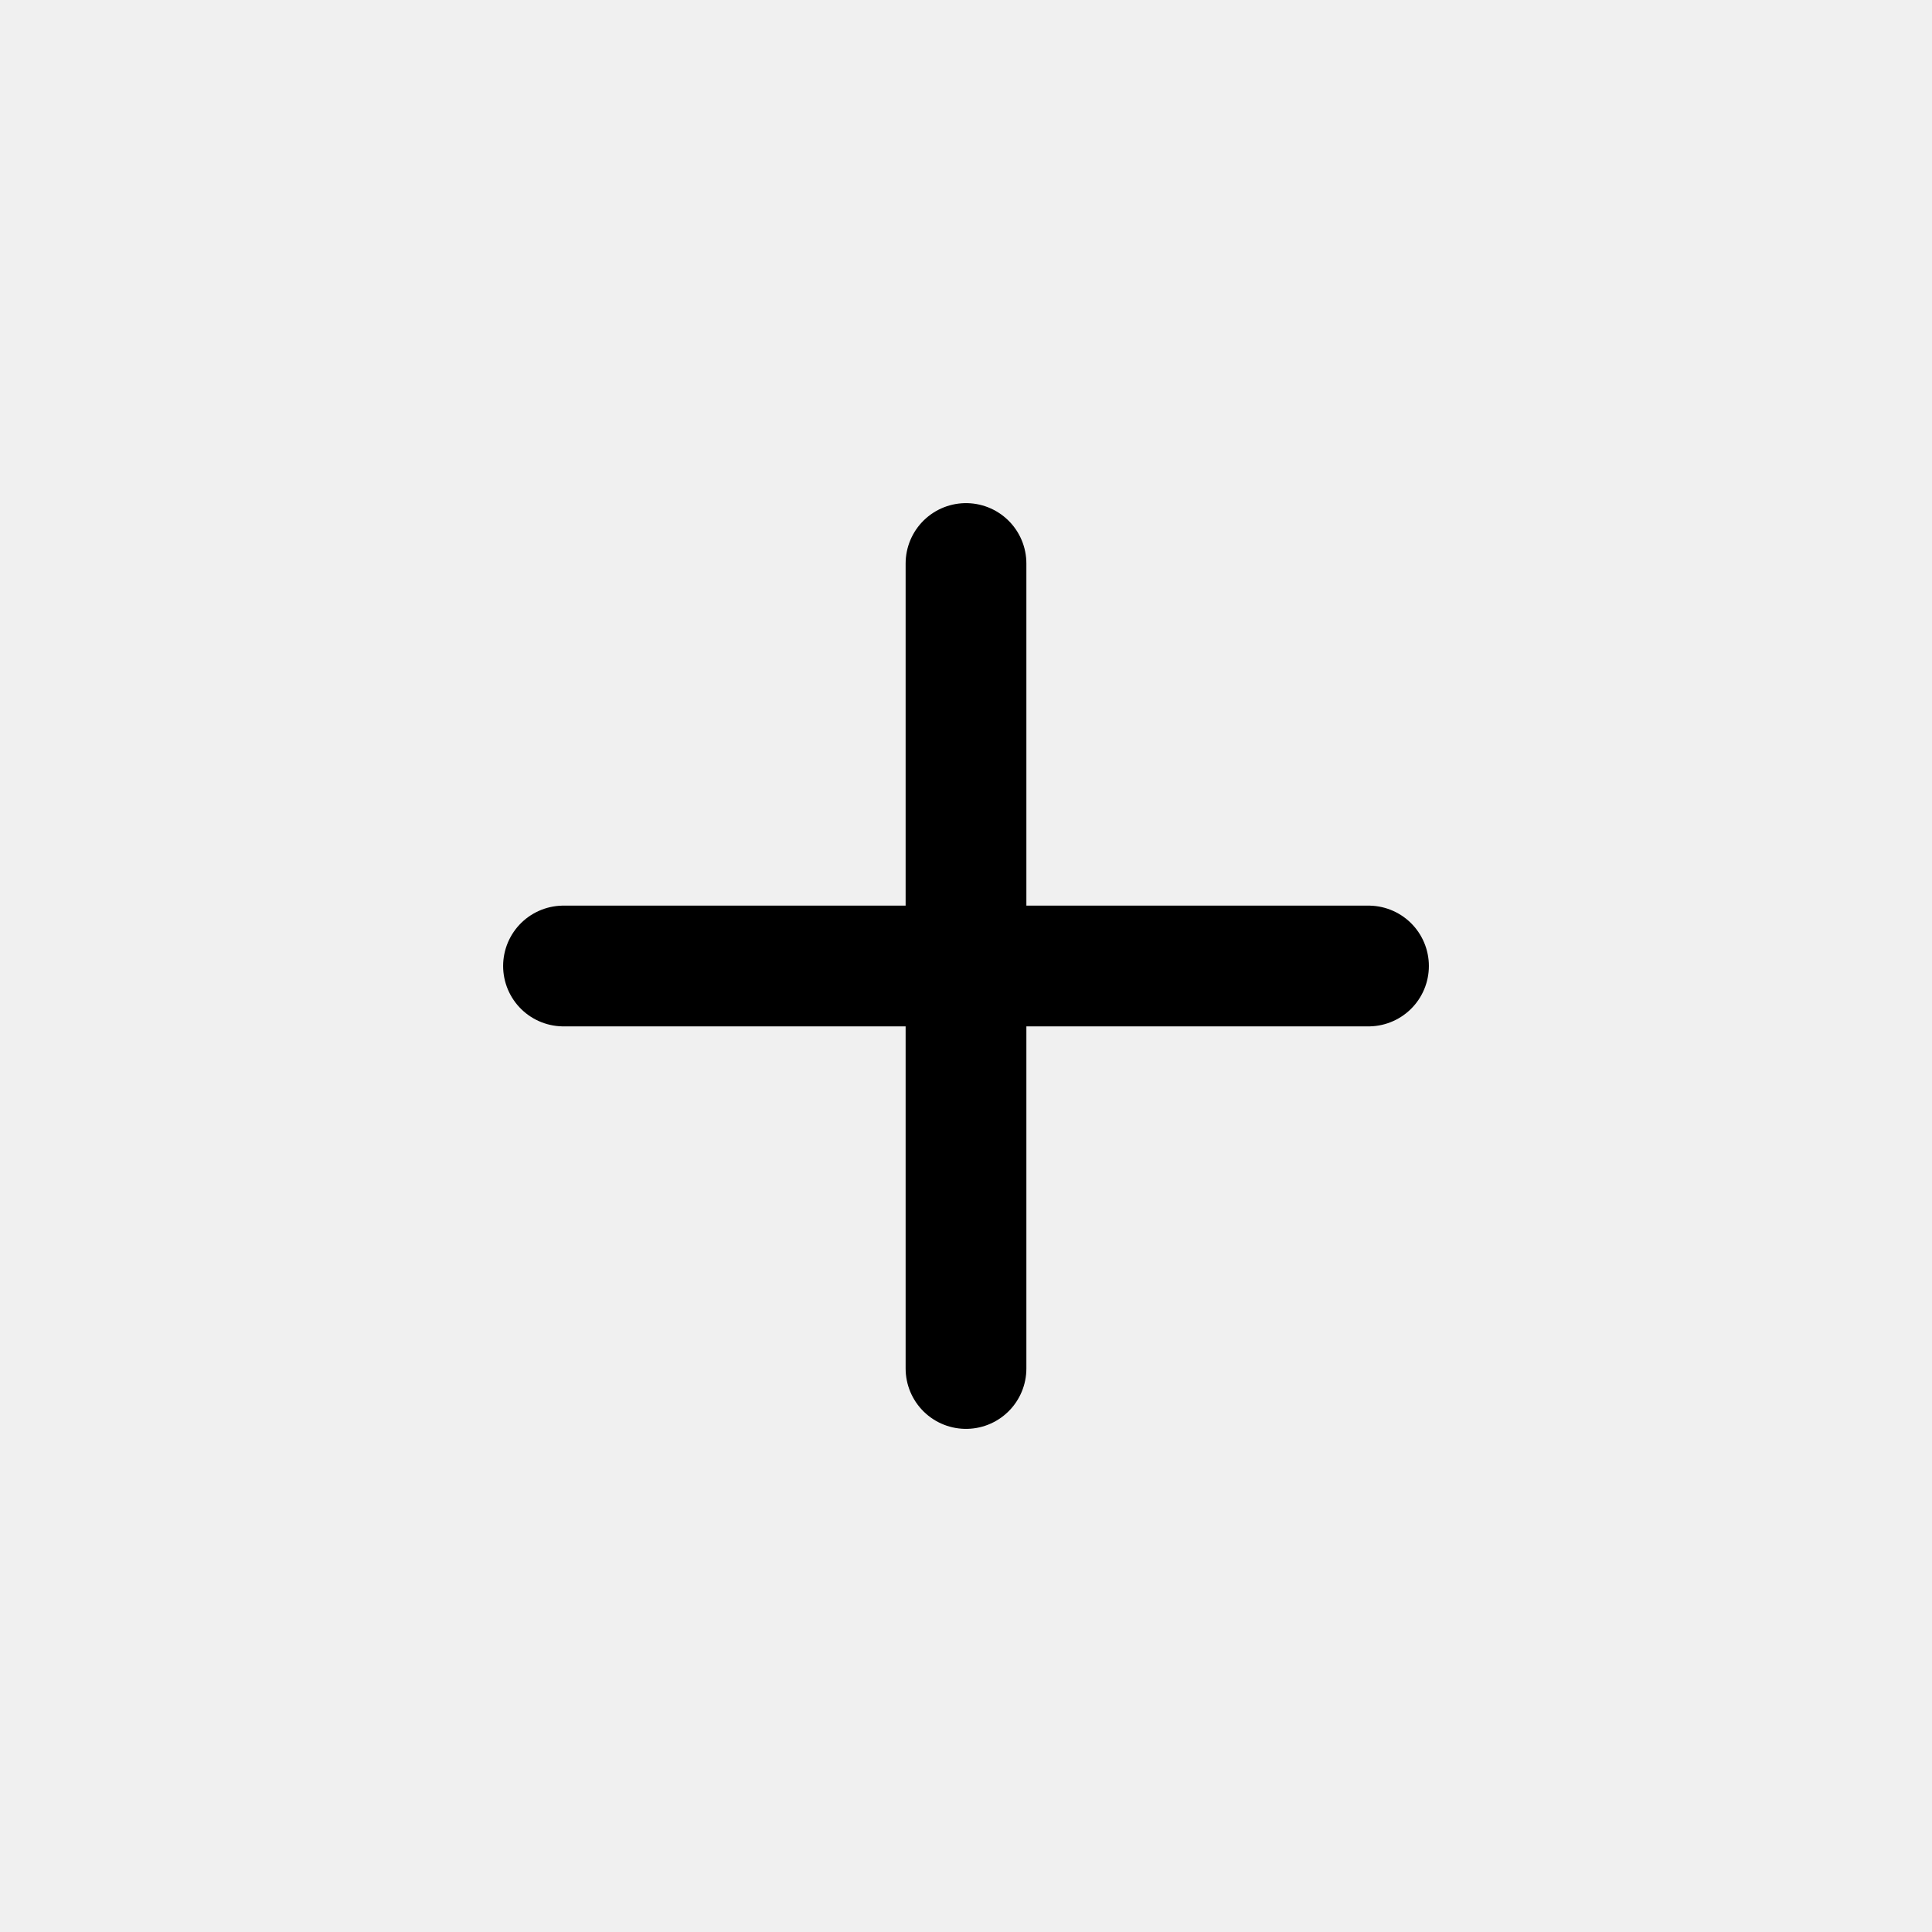
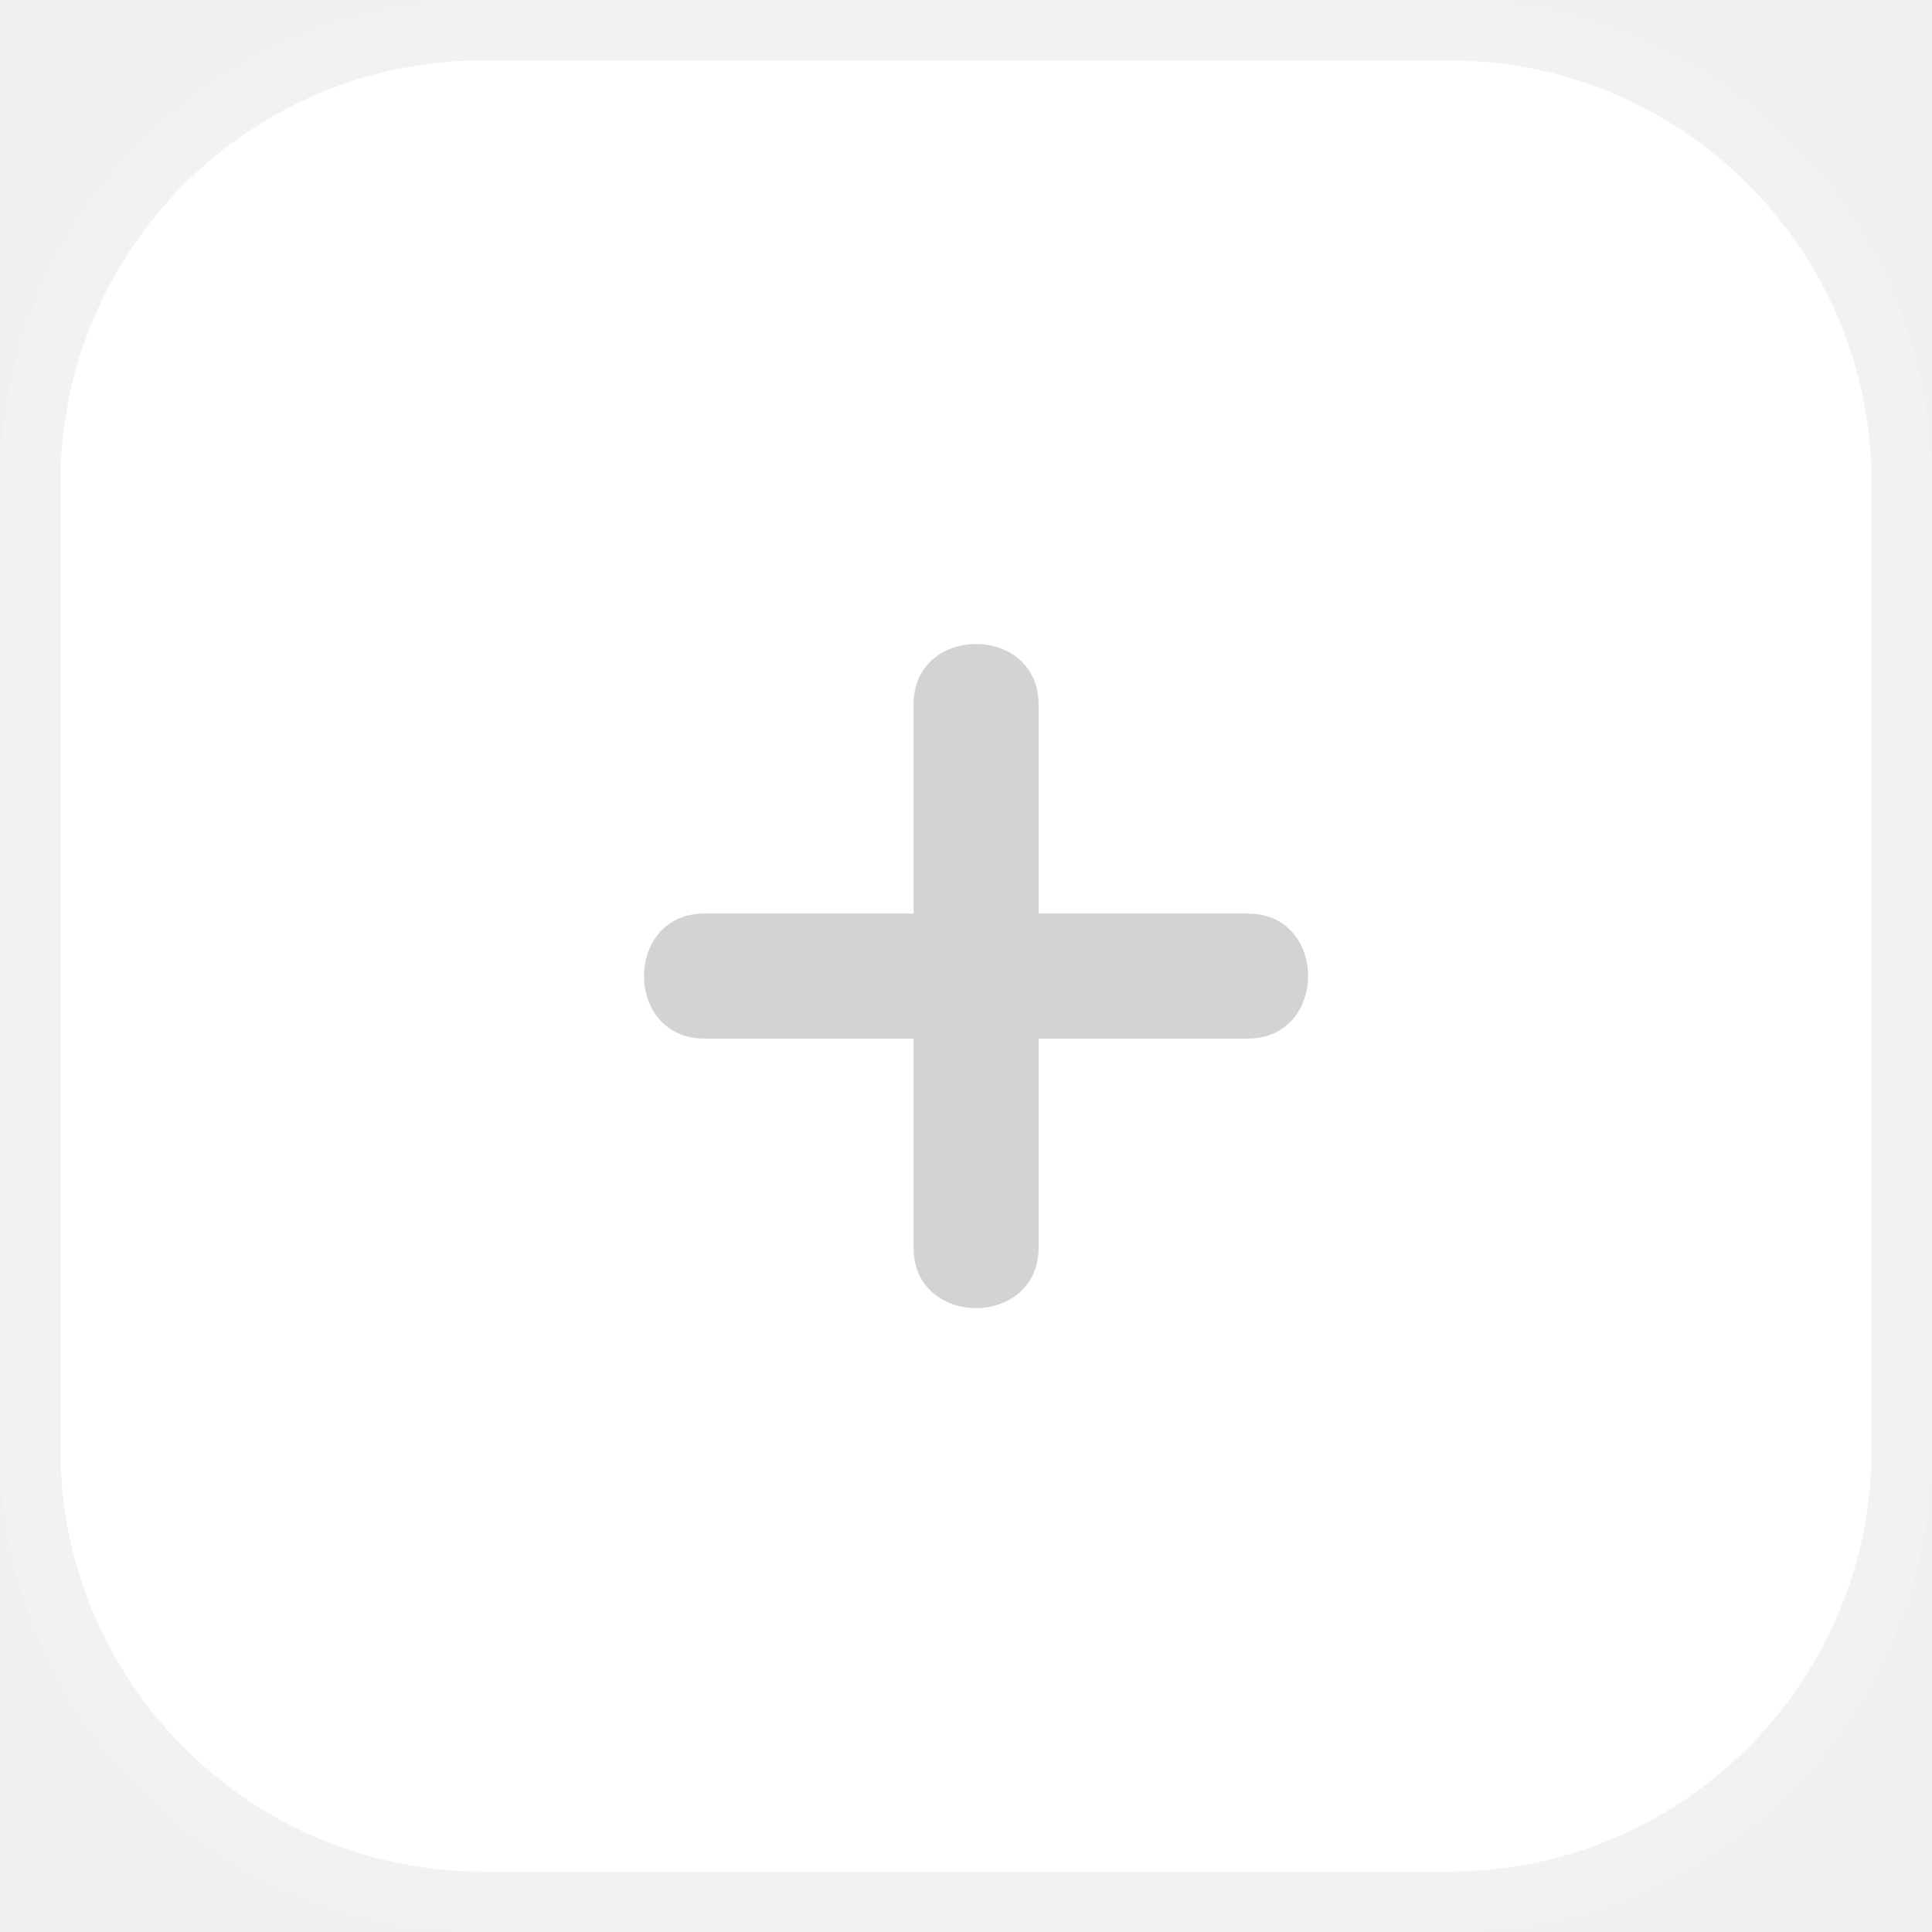
- <svg xmlns="http://www.w3.org/2000/svg" width="800px" height="800px" viewBox="0 0 24 24" fill="none">
-   <path d="M12 7V17M7 12H17" stroke="#000000" stroke-width="1.5" stroke-linecap="round" stroke-linejoin="round" />
+ <svg xmlns="http://www.w3.org/2000/svg" width="32" height="32" viewBox="0 0 32 32" fill="none">
+   <rect x="0.5" y="0.5" width="31" height="31" rx="7.5" fill="white" stroke="#F2F2F2" />
+   <path d="M20.665 15.131H17.202V11.668C17.202 10.333 15.131 10.333 15.131 11.668V15.131H11.668C10.333 15.131 10.333 17.202 11.668 17.202H15.131V20.665C15.131 22 17.202 22 17.202 20.665V17.202H20.665C22 17.202 22 15.131 20.665 15.131Z" fill="#D3D3D3" />
</svg>
